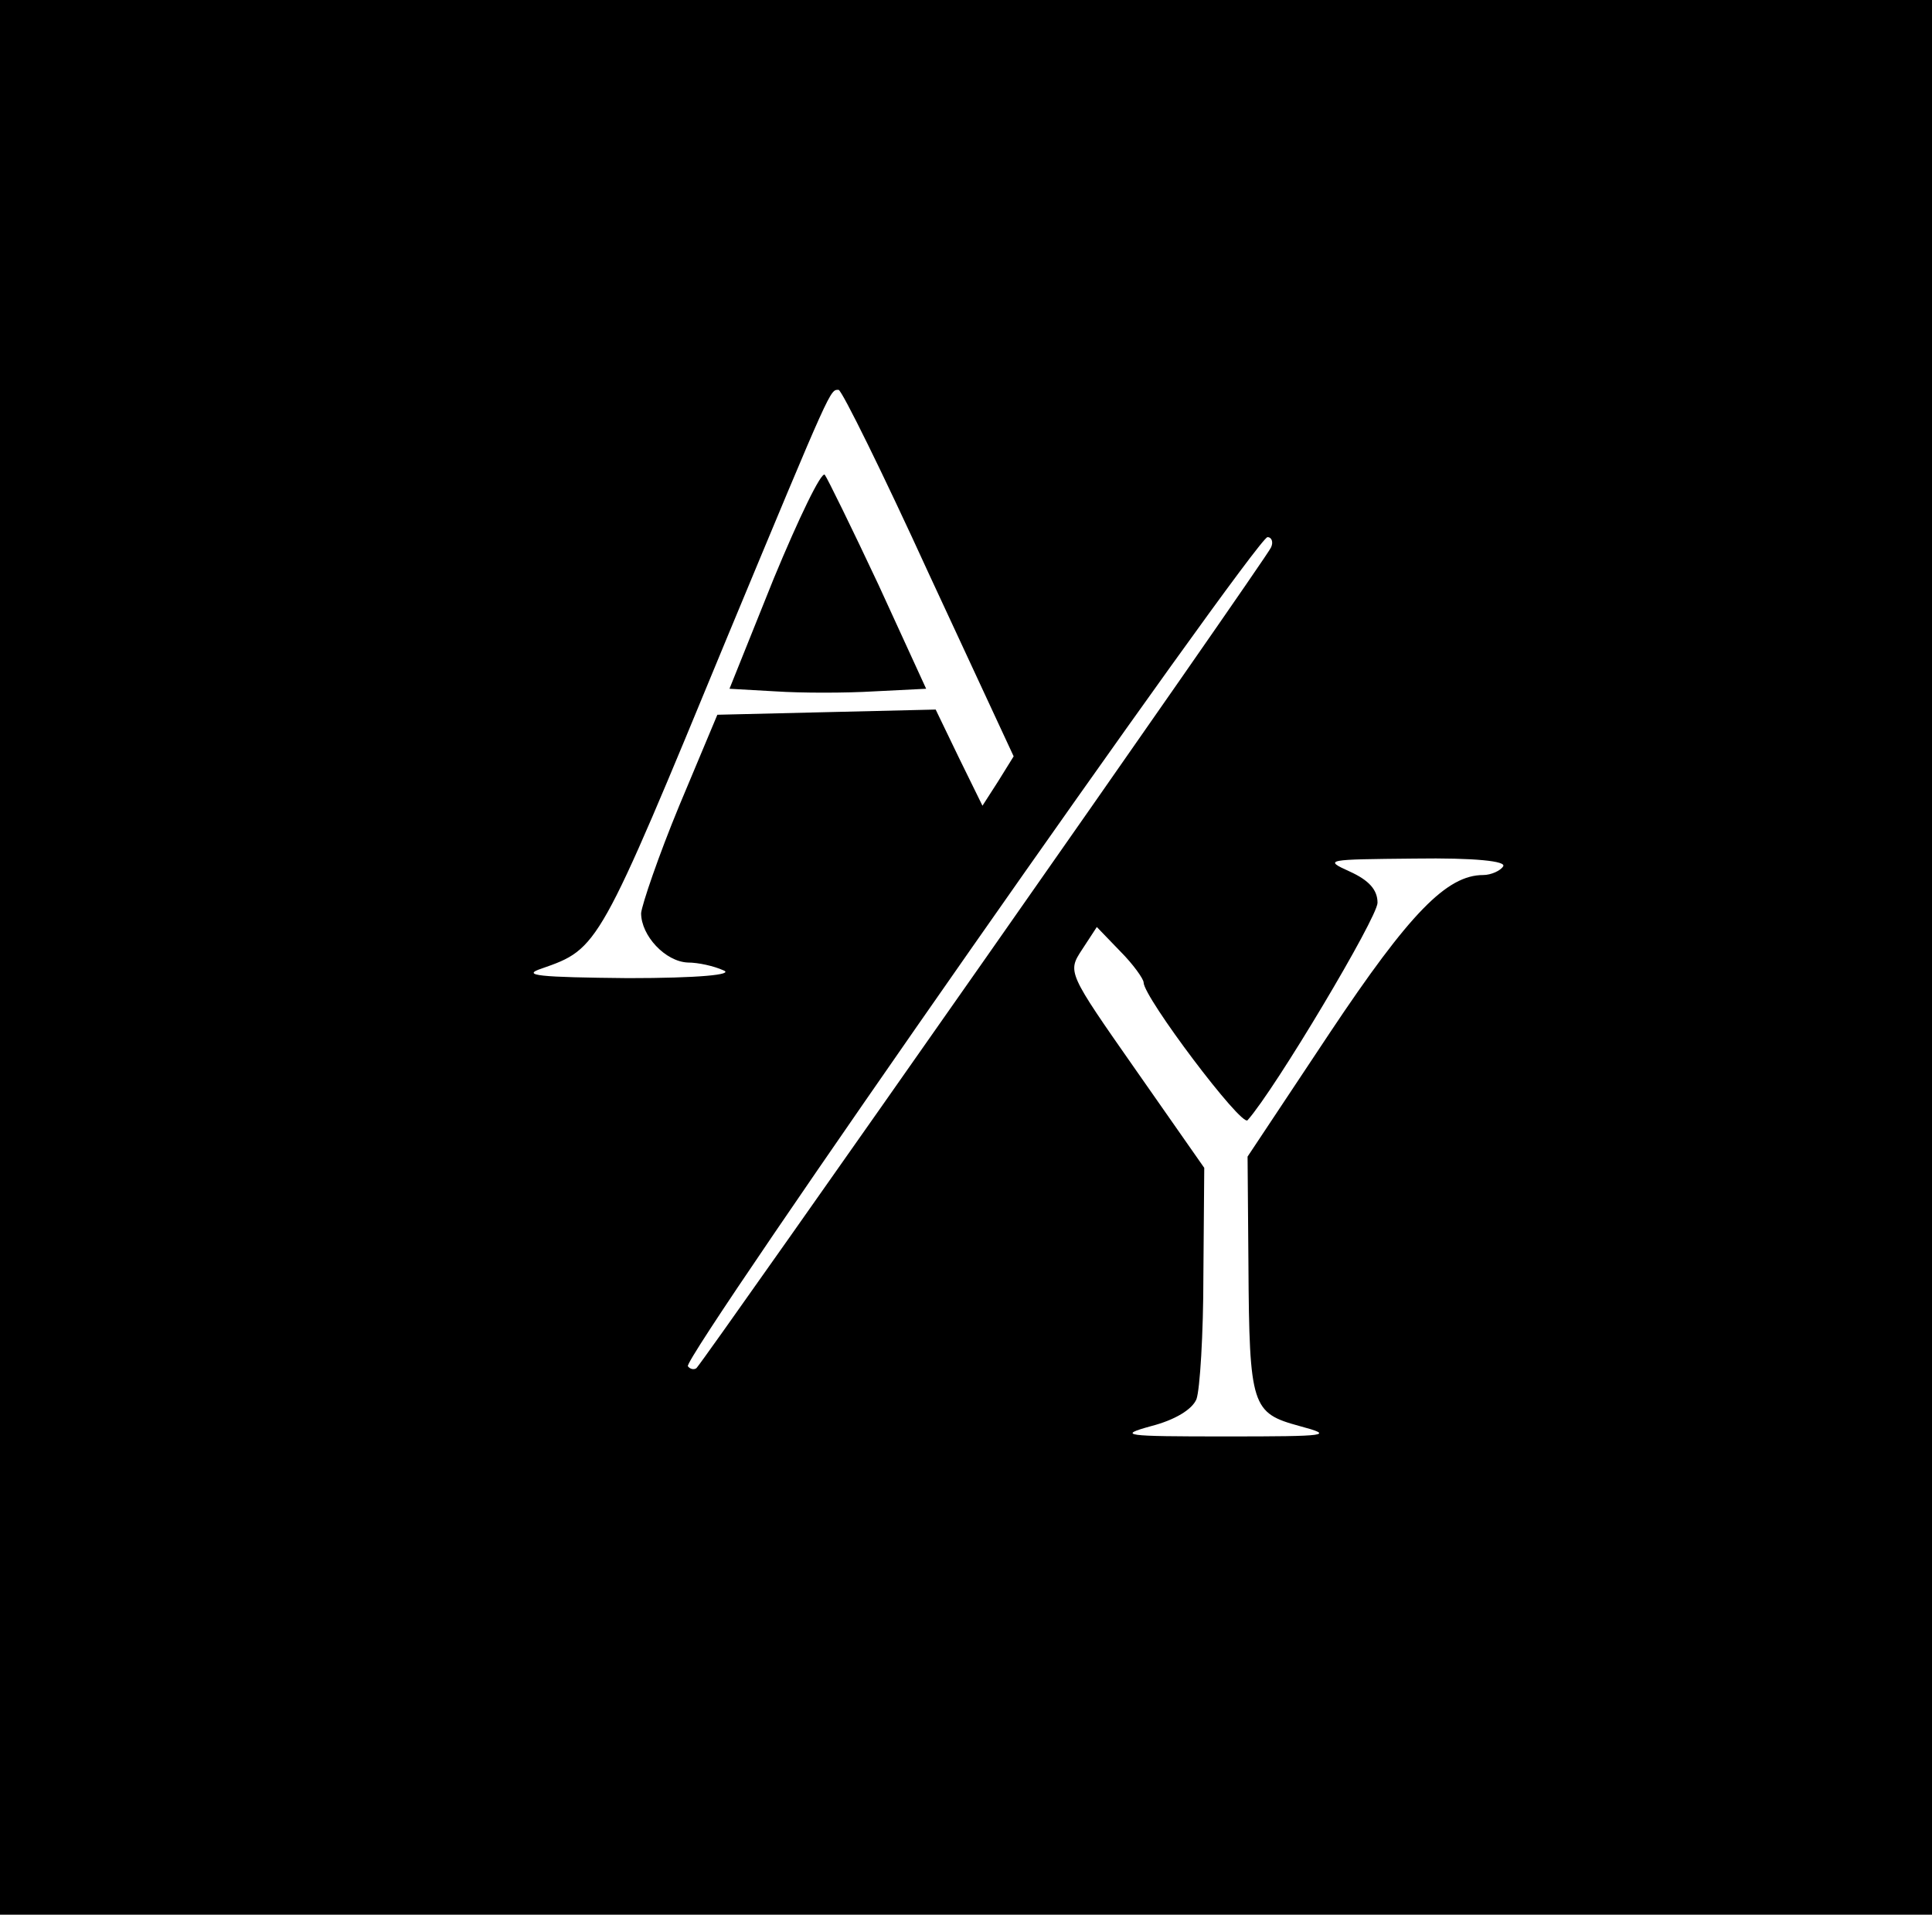
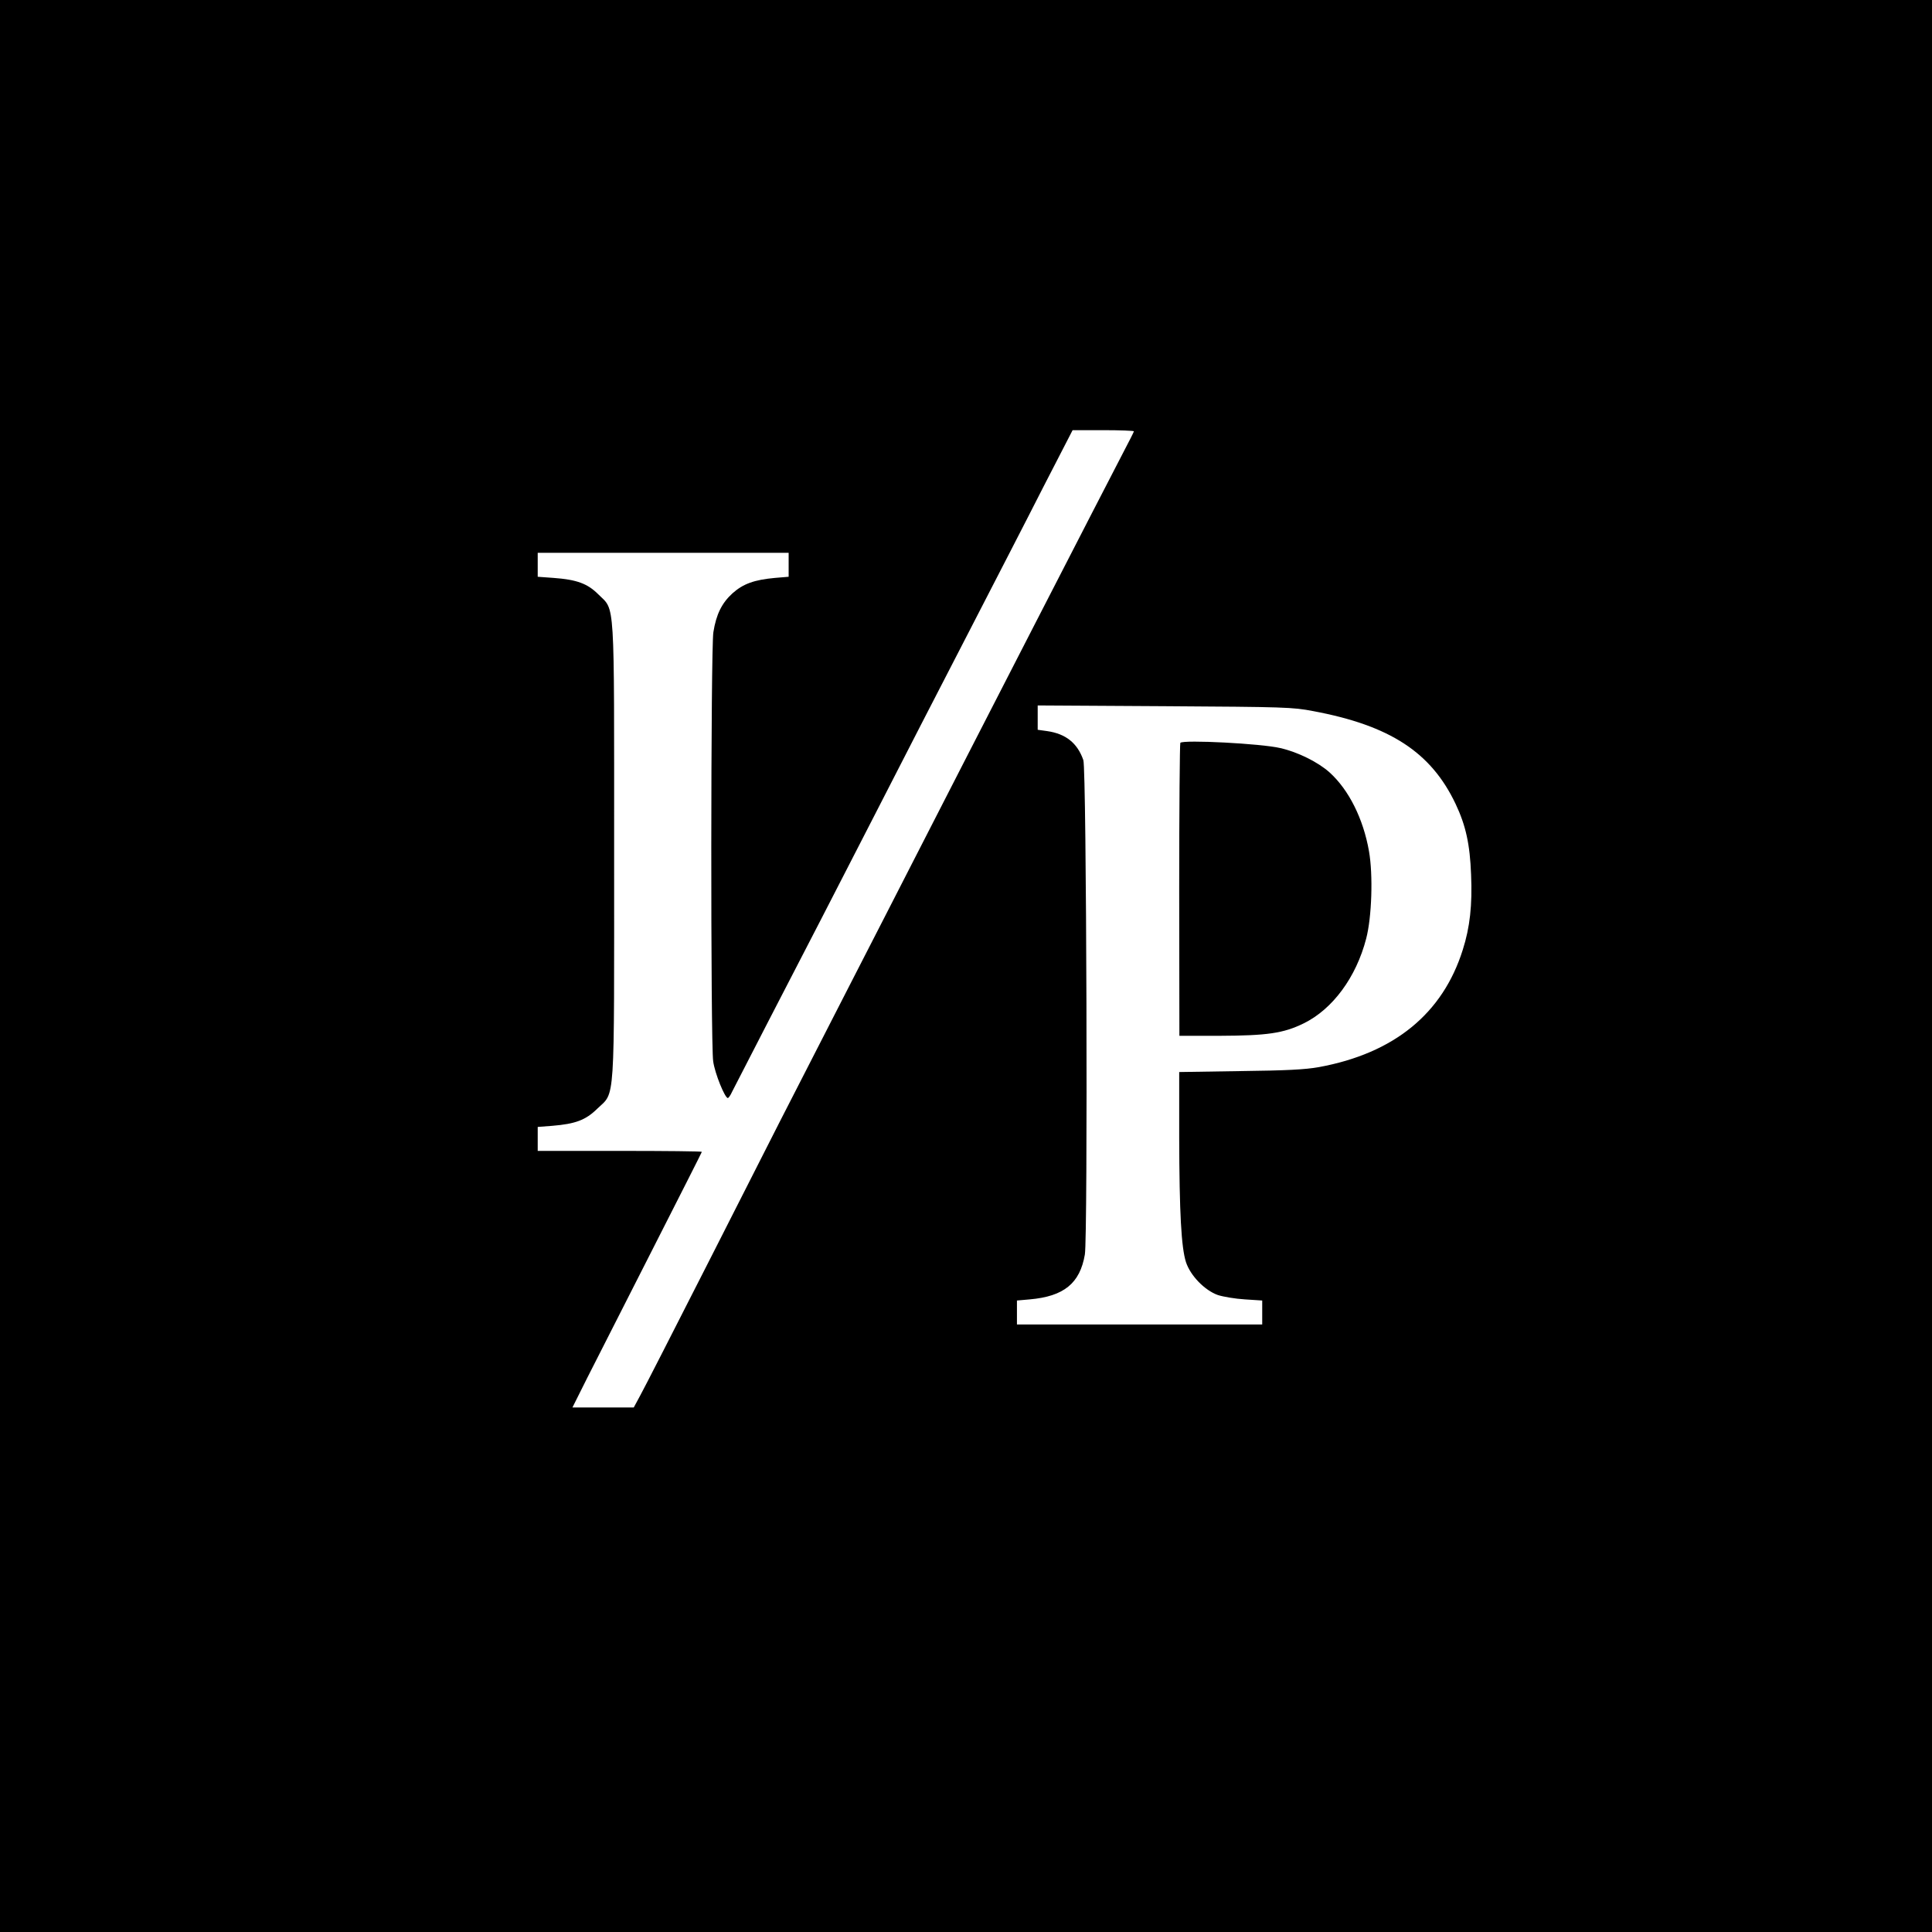
- <svg xmlns="http://www.w3.org/2000/svg" version="1.0" width="223pt" height="221pt" viewBox="0 0 223 221" preserveAspectRatio="xMidYMid meet">
-   <g transform="translate(0,221) scale(0.1,-0.1)" fill="#000000" stroke="none">
-     <path d="M0 1105 l0 -1105 1115 0 1115 0 0 1105 0 1105 -1115 0 -1115 0 0 -1105z m1072 443 l98 -211 -18 -29 -18 -28 -27 55 -27 56 -126 -3 -126 -3 -44 -105 c-24 -58 -43 -114 -44 -124 0 -26 28 -56 54 -57 12 0 30 -4 41 -9 13 -5 -29 -9 -110 -9 -103 1 -124 3 -100 11 66 23 66 23 215 384 121 291 118 284 128 284 4 -1 51 -96 104 -212z m395 30 c-4 -11 -651 -934 -663 -947 -2 -2 -7 -2 -10 2 -8 8 656 957 669 957 5 0 7 -6 4 -12z m268 -368 c-3 -5 -14 -10 -23 -10 -42 0 -85 -44 -177 -182 l-95 -143 1 -125 c1 -164 4 -171 59 -186 41 -11 34 -12 -85 -12 -118 0 -126 1 -86 12 27 7 47 19 52 31 4 11 8 75 8 143 l1 124 -79 113 c-79 113 -79 113 -62 139 l17 26 27 -28 c15 -15 27 -32 27 -36 0 -17 113 -167 120 -159 32 36 150 234 150 251 0 15 -10 26 -32 36 -31 14 -27 14 75 15 70 1 106 -3 102 -9z" />
-     <path d="M893 1542 l-51 -127 53 -3 c30 -2 81 -2 114 0 l60 3 -55 120 c-31 66 -59 123 -62 127 -4 4 -30 -50 -59 -120z" />
+ <svg xmlns="http://www.w3.org/2000/svg" version="1.0" width="1024pt" height="1024pt" viewBox="0 0 1024 1024" preserveAspectRatio="xMidYMid meet">
+   <g transform="translate(0,1024) scale(0.1,-0.1)" fill="#000000" stroke="none">
+     <path d="M0 5120 l0 -5120 5120 0 5120 0 0 5120 0 5120 -5120 0 -5120 0 0 -5120z m6010 2834 c0 -3 -27 -56 -59 -117 -73 -139 -818 -1589 -1111 -2162 -79 -154 -226 -442 -328 -640 -354 -690 -412 -804 -747 -1465 -186 -366 -353 -693 -372 -727 l-34 -63 -163 0 -162 0 79 158 c44 86 198 390 343 675 145 285 264 520 264 522 0 3 -196 5 -435 5 l-435 0 0 64 0 63 78 6 c121 10 176 30 237 90 97 94 90 -8 90 1367 0 1365 6 1270 -84 1360 -57 57 -114 78 -238 87 l-83 6 0 63 0 64 665 0 665 0 0 -64 0 -63 -72 -6 c-110 -10 -169 -31 -226 -82 -56 -51 -86 -111 -101 -206 -14 -85 -15 -2176 -1 -2274 9 -65 62 -195 78 -195 4 1 14 15 22 33 9 18 96 187 194 377 243 470 308 595 572 1110 125 245 342 666 481 935 139 270 322 624 405 788 l153 297 162 0 c90 0 163 -3 163 -6z m950 -1483 c407 -76 625 -218 755 -492 54 -114 76 -214 82 -374 7 -162 -6 -280 -44 -399 -106 -338 -364 -549 -763 -622 -73 -13 -171 -18 -417 -21 l-323 -5 0 -347 c1 -400 11 -583 36 -661 24 -72 99 -149 169 -174 28 -9 92 -20 143 -23 l92 -6 0 -63 0 -64 -650 0 -650 0 0 64 0 63 68 6 c181 16 266 85 292 238 16 96 9 2571 -8 2620 -31 90 -93 140 -192 154 l-50 7 0 65 0 64 673 -4 c637 -4 678 -5 787 -26z" />
+     <path d="M6256 6303 c-3 -4 -6 -355 -6 -780 l1 -773 212 0 c253 1 339 13 447 66 153 75 278 244 331 449 30 114 37 338 15 463 -30 172 -107 326 -209 418 -60 54 -168 108 -261 129 -101 24 -512 45 -530 28z" />
  </g>
</svg>
